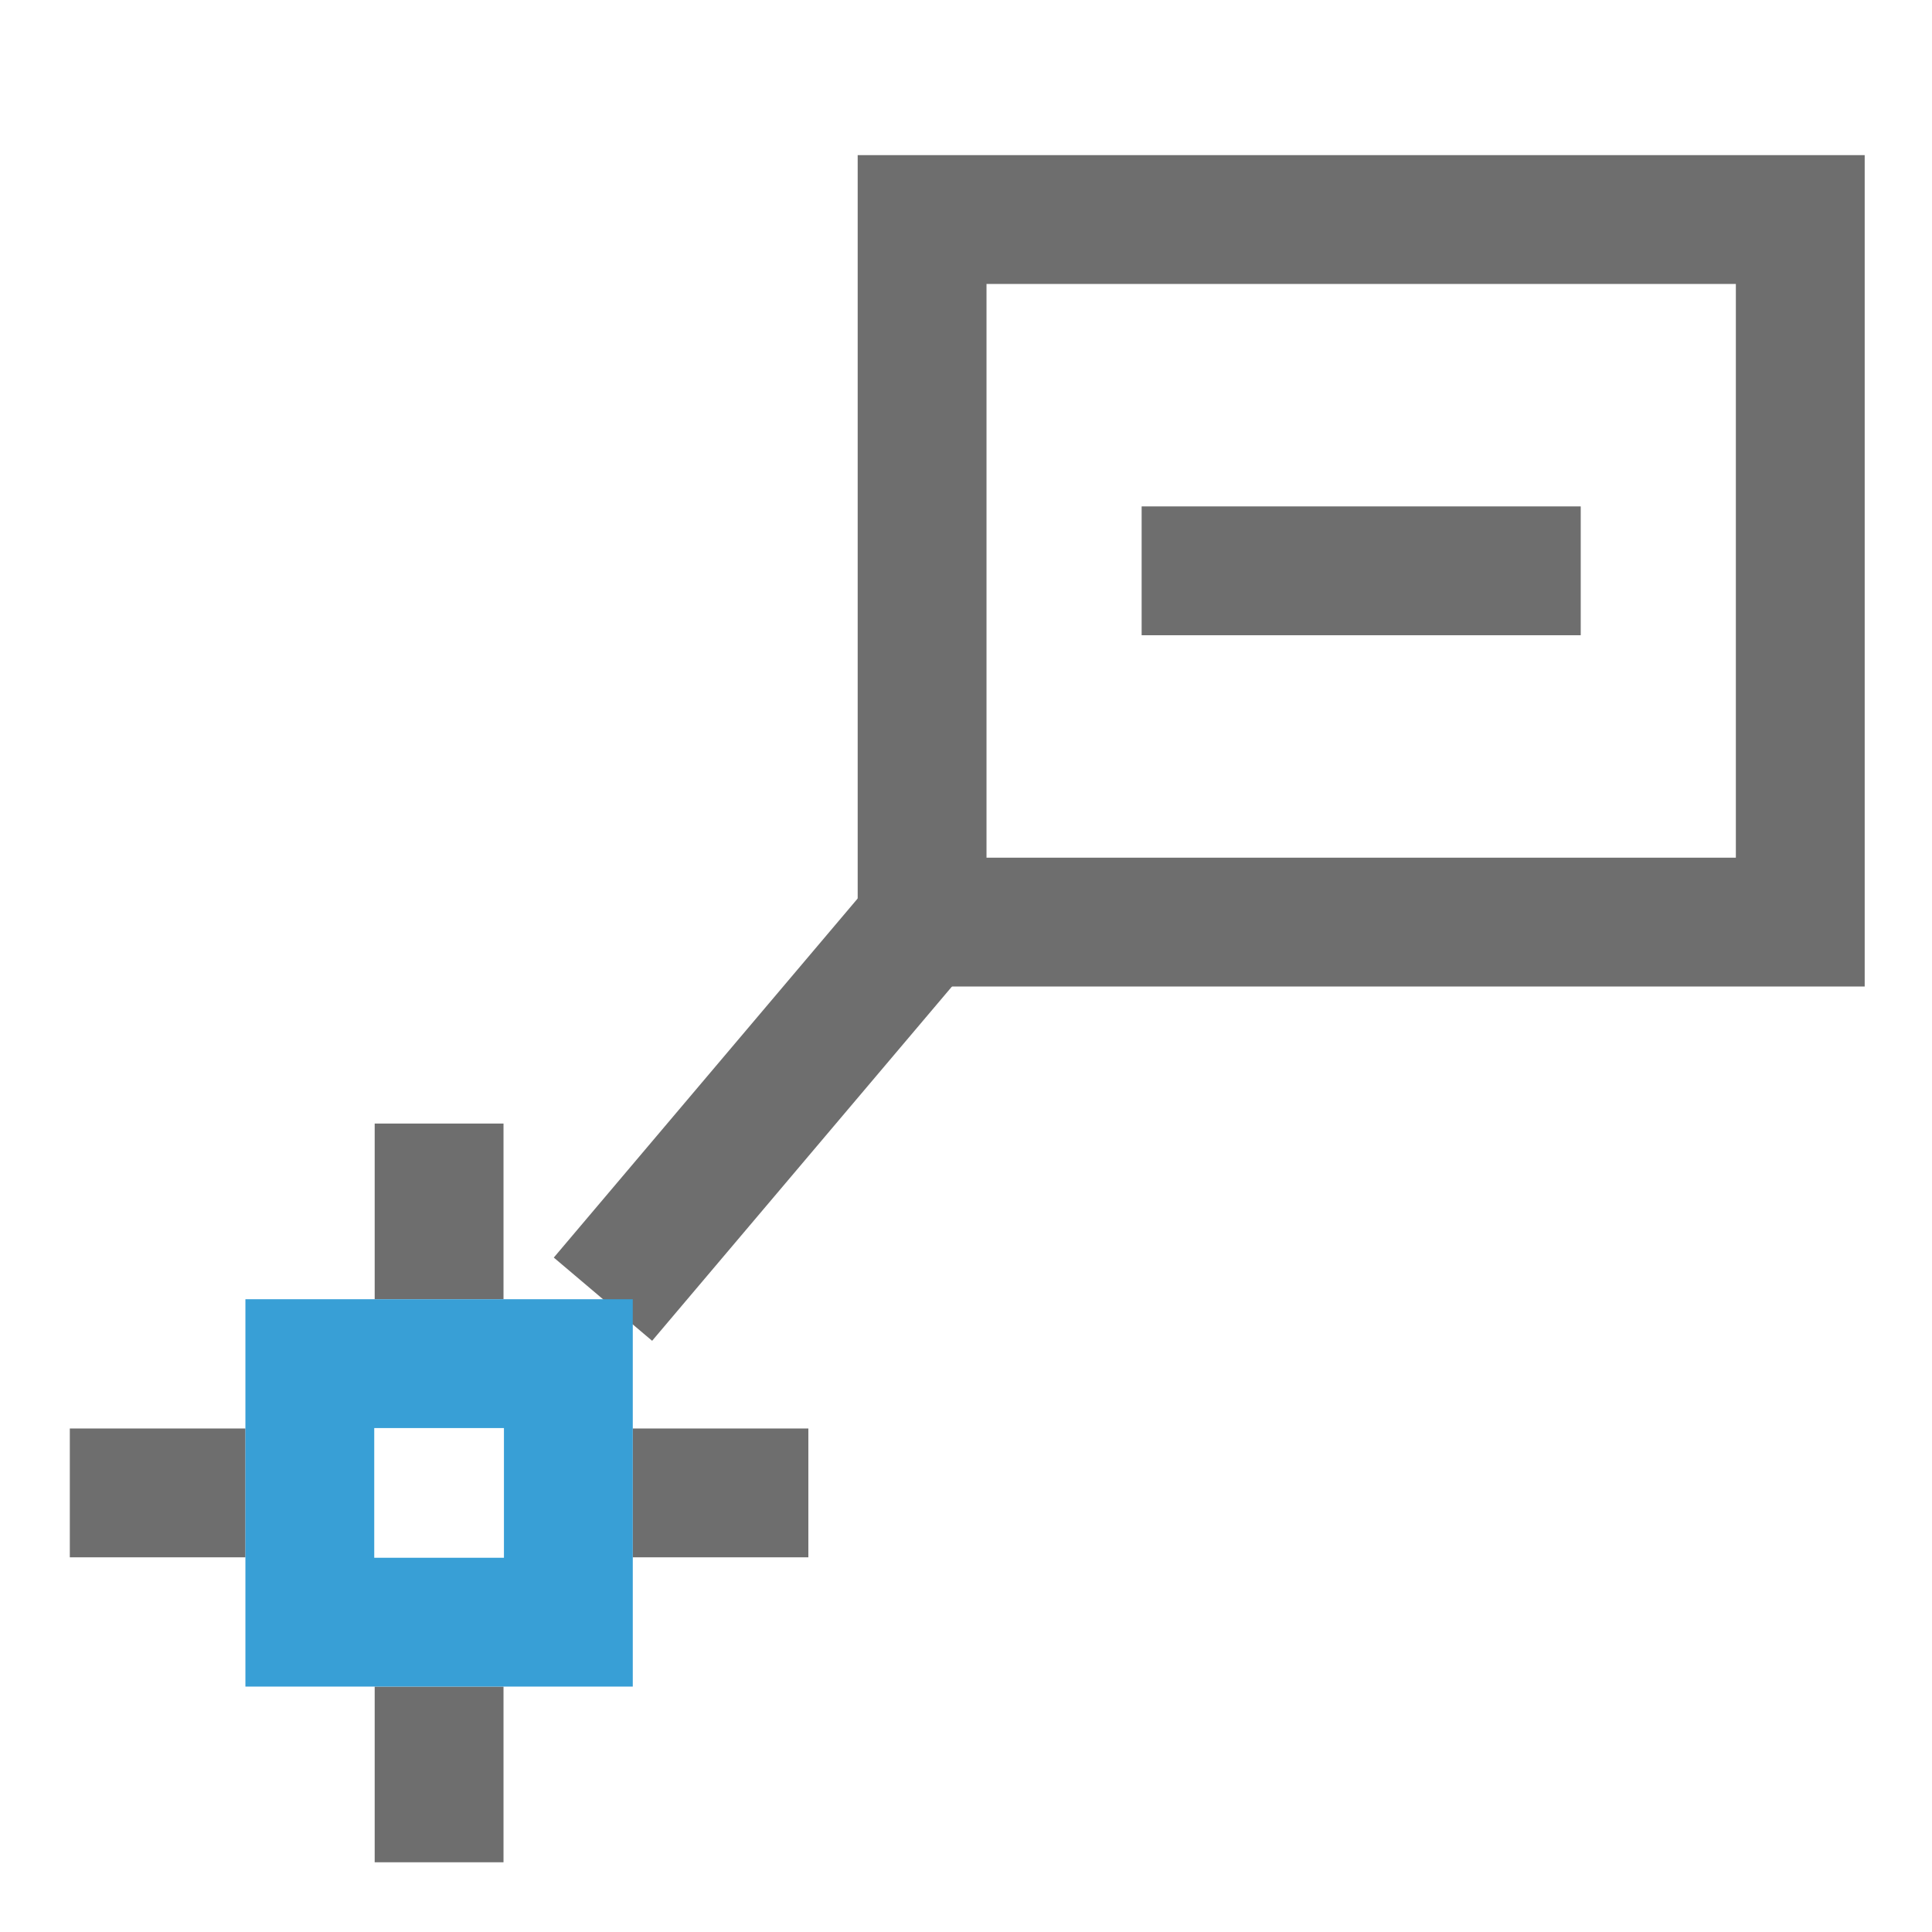
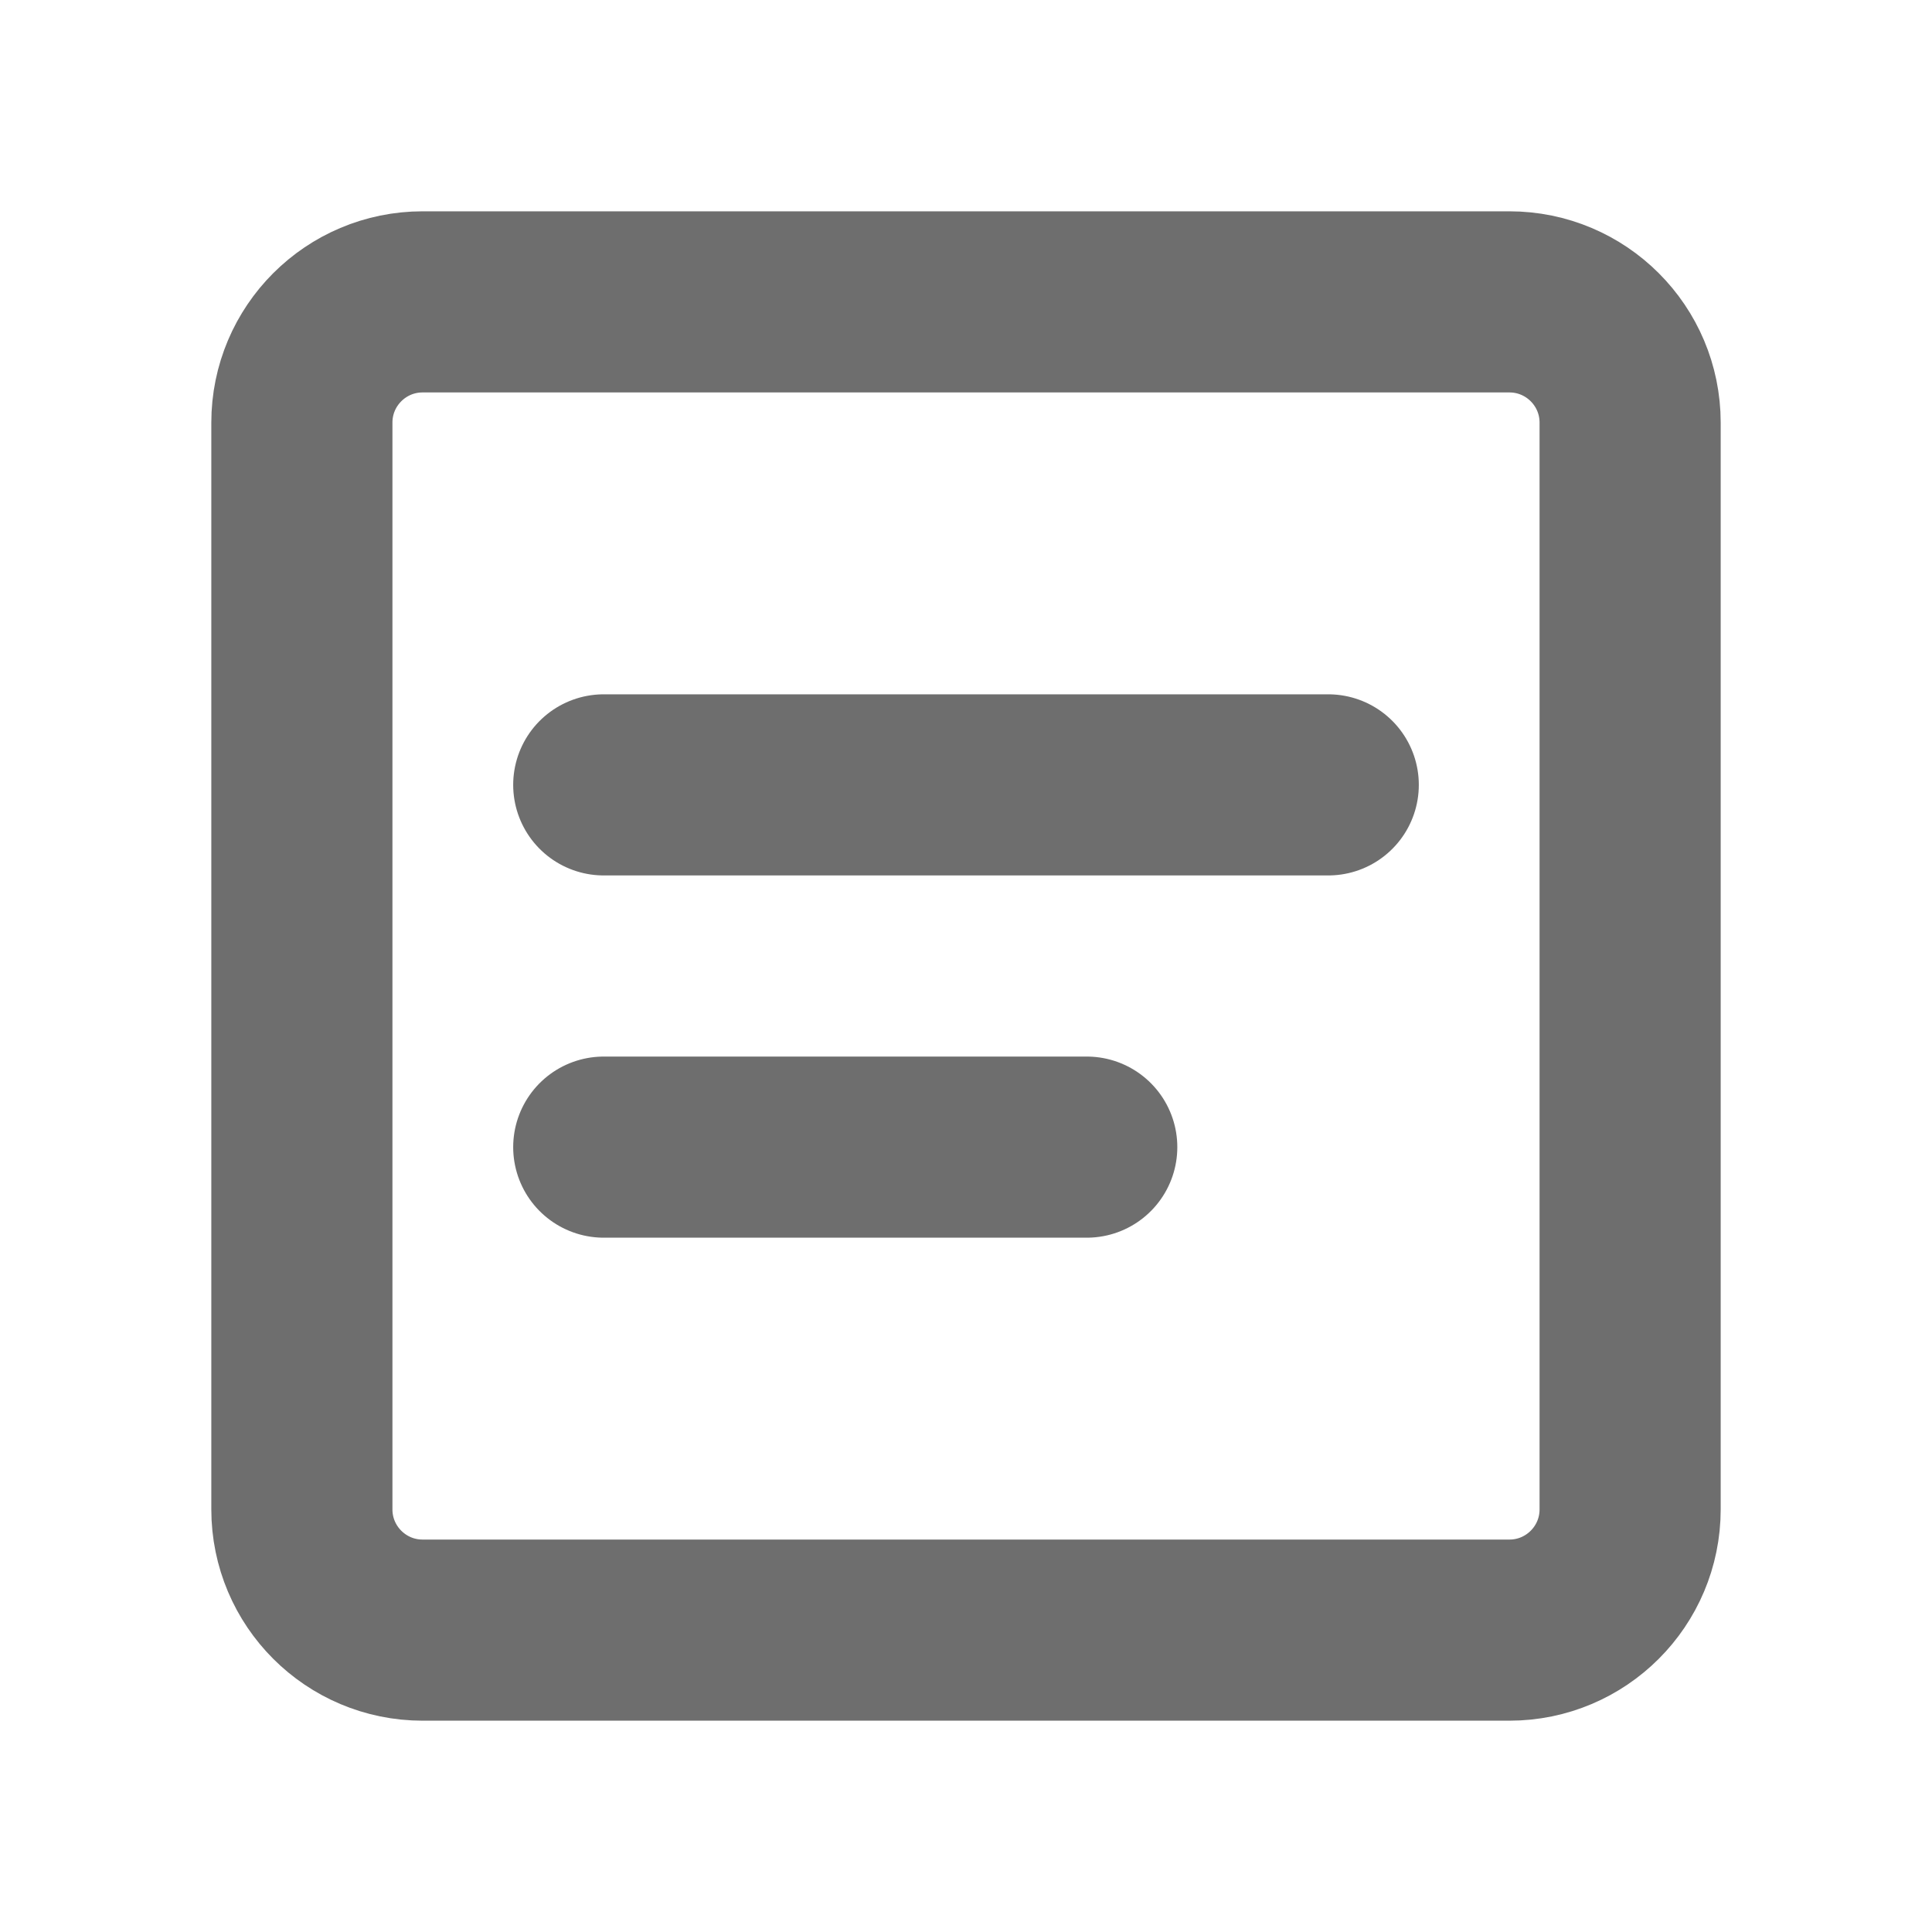
- <svg xmlns="http://www.w3.org/2000/svg" width="22" height="22" version="1.1" viewBox="0 0 22 22">
-   <g fill="none" stroke-width="1.467">
-     <path d="M2.795 17h-2M7.205 17h2M5 14.794v-2M5 19.206v2" stroke="#6e6e6e" />
-     <path d="M6.866 14.794L10.5 10.5" stroke="#6e6e6e" />
-     <rect x="10.5" y="2.5" width="10" height="8" stroke="#6e6e6e" />
-     <path d="M13 6.5L18 6.5" stroke="#6e6e6e" />
-     <rect x="3.528" y="15.528" width="2.944" height="2.944" stroke="#389fd6" style="paint-order:stroke fill markers" />
-   </g>
+ <svg xmlns="http://www.w3.org/2000/svg" width="16" height="16" viewBox="0 0 16 16" fill="none">
+   <rect x="2.5" y="2.5" width="11" height="11" rx="1" stroke="#6E6E6E" stroke-width="1.5" stroke-linecap="round" stroke-linejoin="round" fill="none" />
+   <path d="M5 6.5h6M5 9.5h4" stroke="#6E6E6E" stroke-width="1.5" stroke-linecap="round" stroke-linejoin="round" fill="none" />
</svg>
